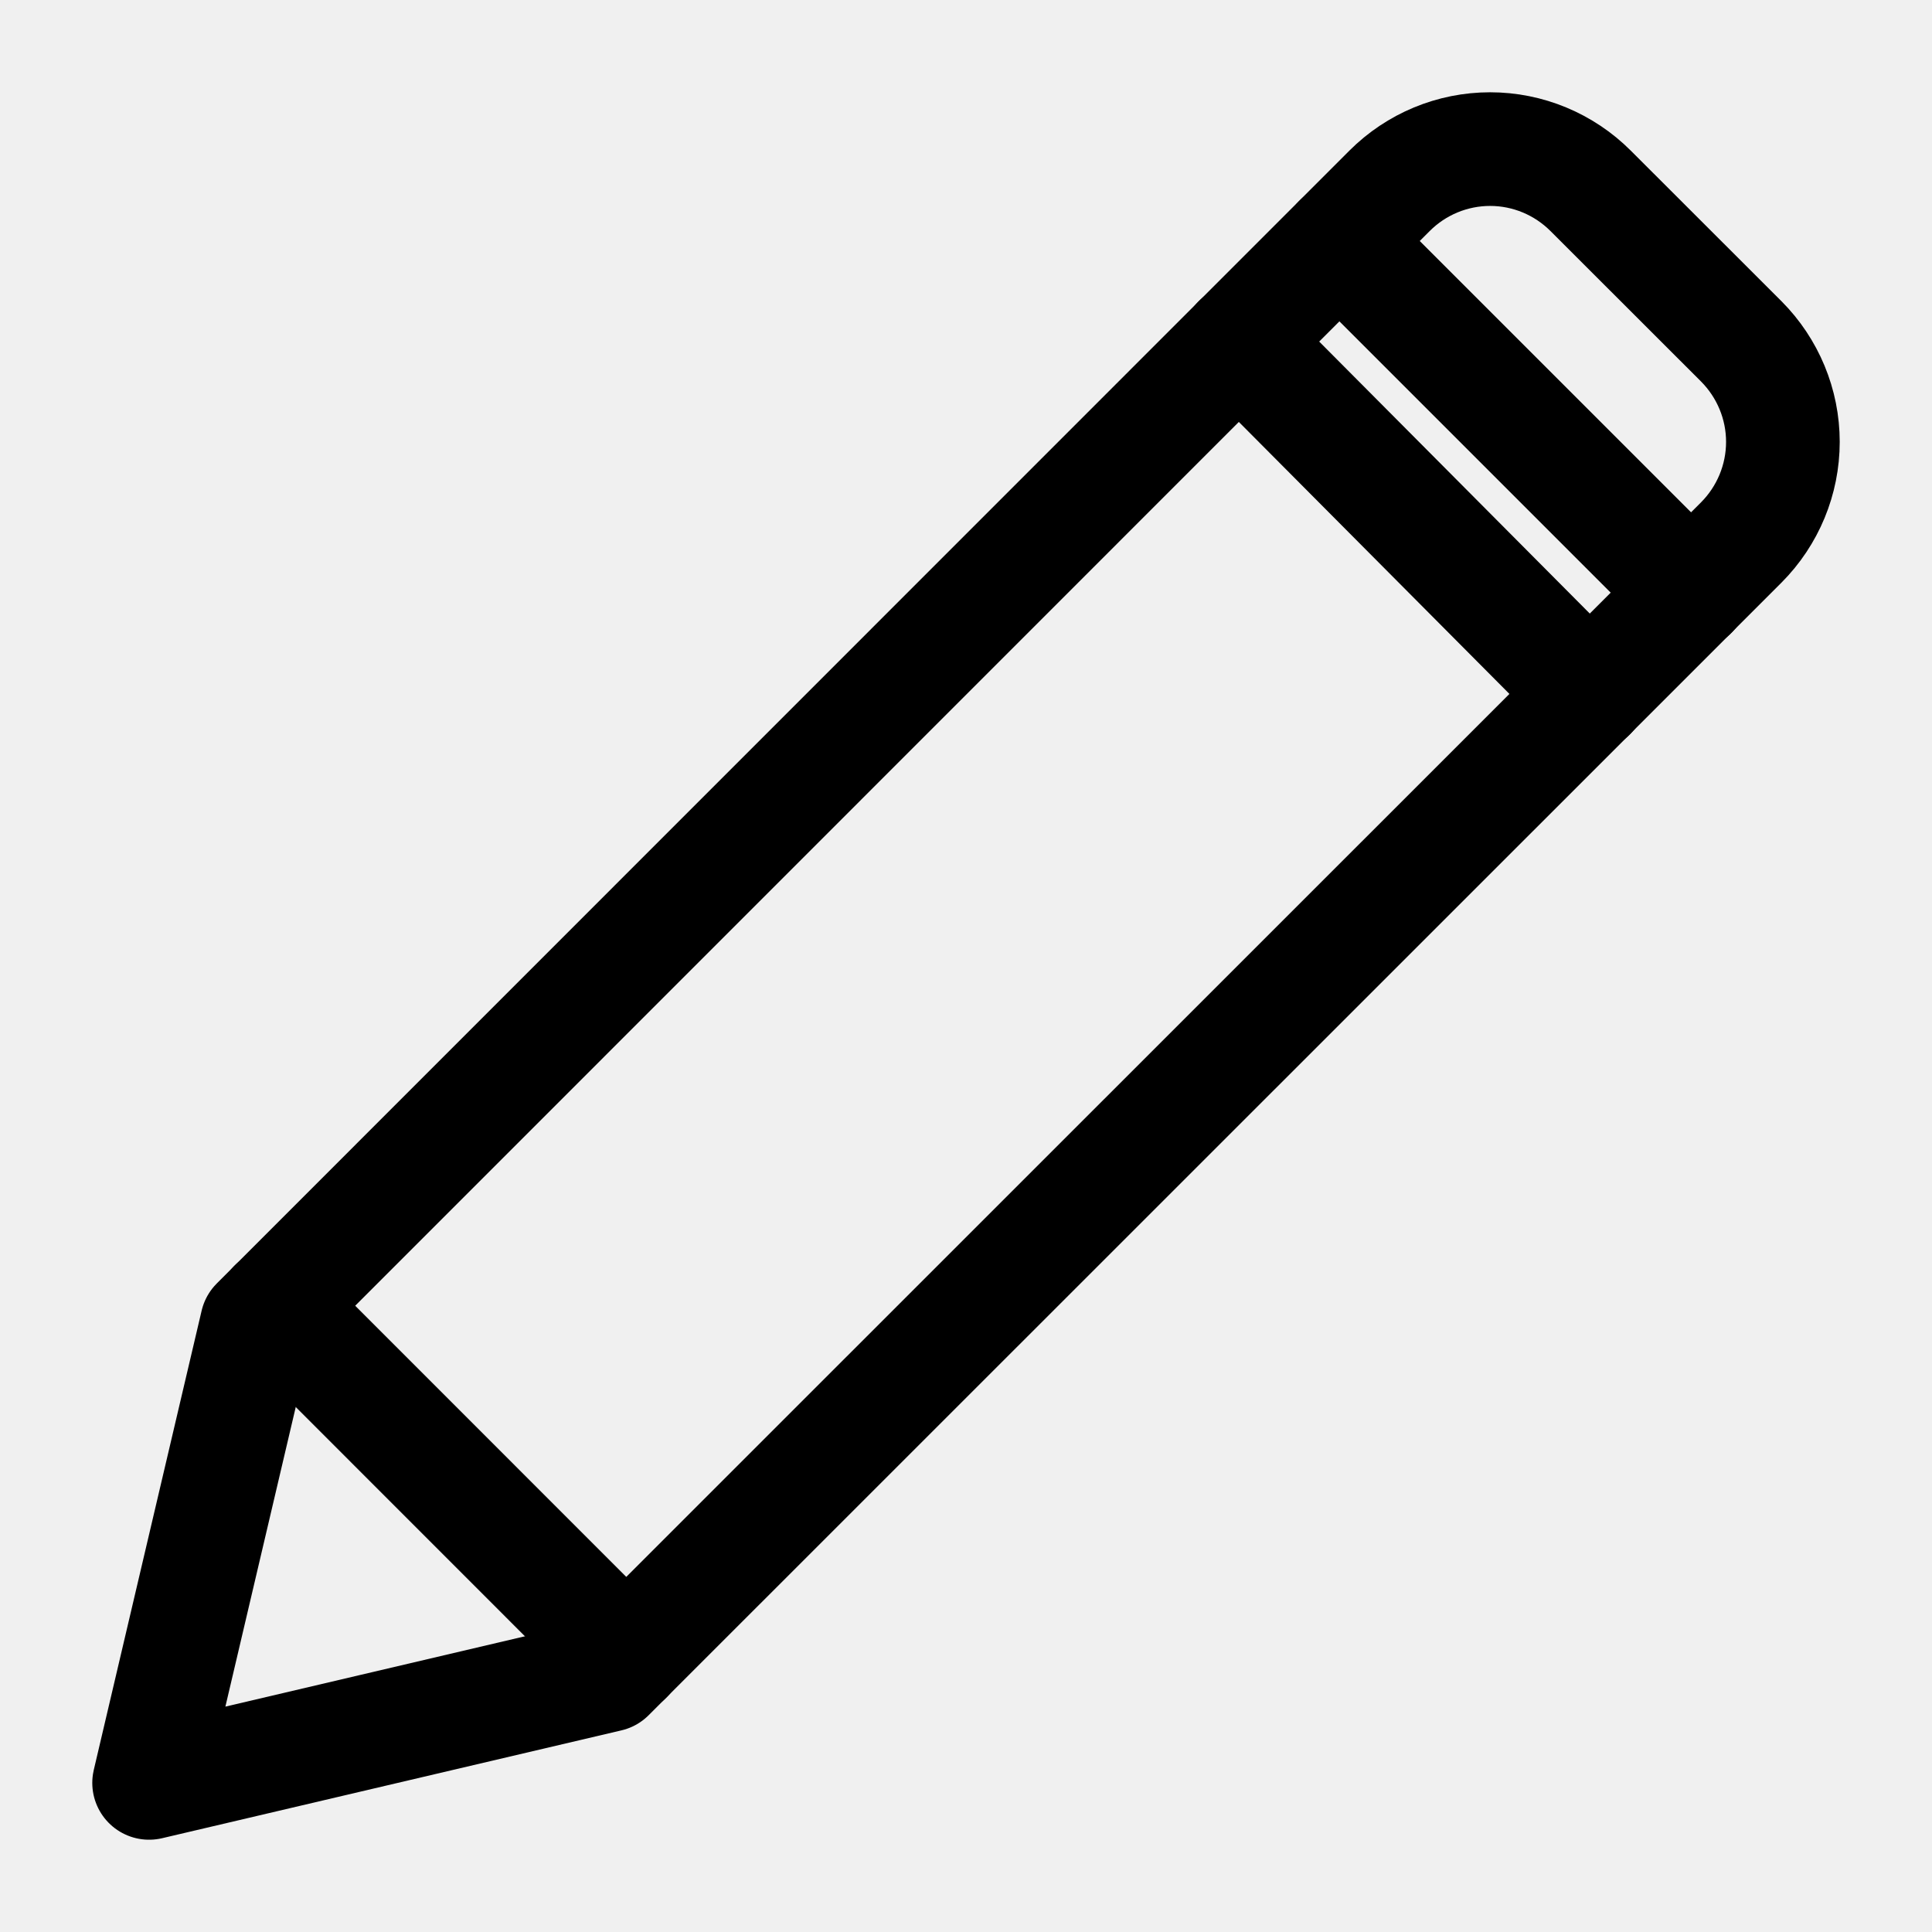
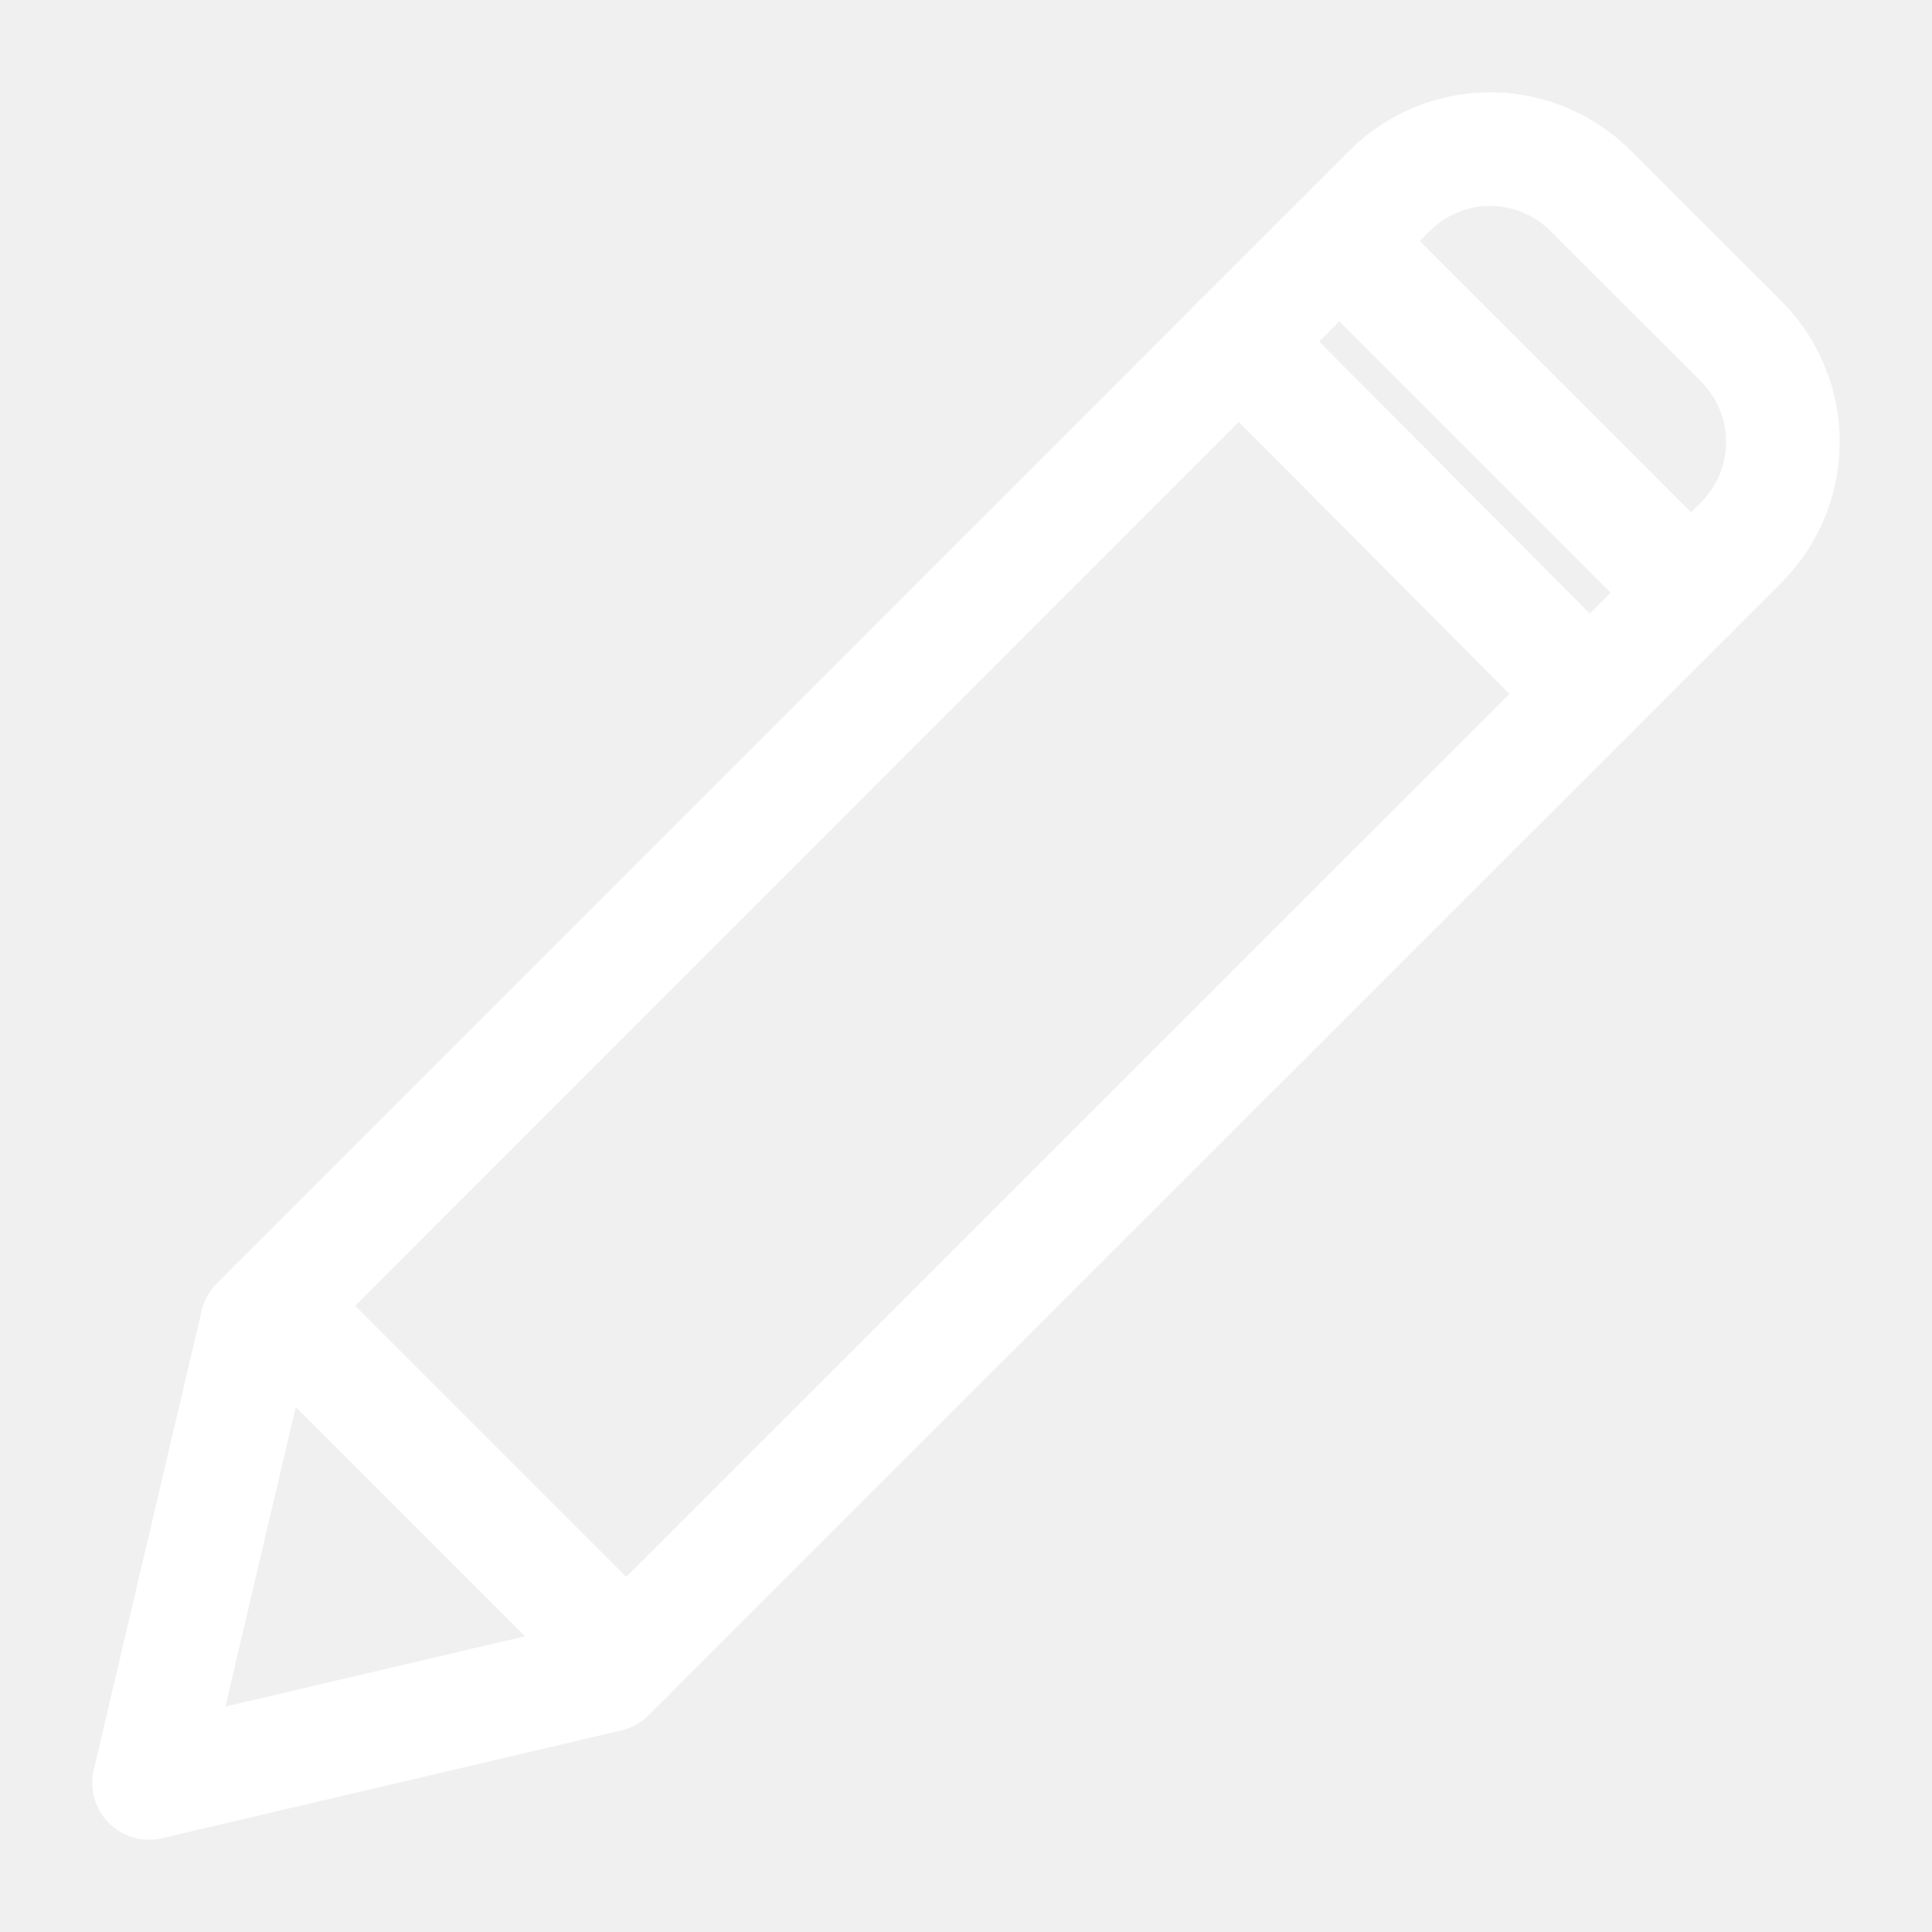
<svg xmlns="http://www.w3.org/2000/svg" width="17" height="17" viewBox="0 0 17 17" fill="none">
-   <path fill-rule="evenodd" clip-rule="evenodd" d="M5.354 14.739L1.312 15.688L2.261 11.647L12.227 1.679C12.462 1.444 12.78 1.312 13.112 1.312C13.443 1.312 13.761 1.444 13.996 1.679L15.322 3.004C15.556 3.239 15.688 3.557 15.688 3.888C15.688 4.22 15.556 4.538 15.322 4.773L5.354 14.739Z" stroke="black" stroke-linecap="round" stroke-linejoin="round" />
-   <path d="M14.881 5.216L11.786 2.121" stroke="black" stroke-linecap="round" stroke-linejoin="round" />
-   <path d="M13.989 6.108L10.901 3.004" stroke="black" stroke-linecap="round" stroke-linejoin="round" />
-   <path d="M5.511 14.583L2.418 11.489" stroke="black" stroke-linecap="round" stroke-linejoin="round" />
+   <path fill-rule="evenodd" clip-rule="evenodd" d="M5.354 14.739L1.312 15.688L2.261 11.647L12.227 1.679C12.462 1.444 12.78 1.312 13.112 1.312C13.443 1.312 13.761 1.444 13.996 1.679L15.322 3.004C15.556 3.239 15.688 3.557 15.688 3.888C15.688 4.22 15.556 4.538 15.322 4.773L5.354 14.739Z" stroke="#FFF" stroke-linecap="round" stroke-linejoin="round" />
+   <path d="M14.881 5.216L11.786 2.121" stroke="#FFF" stroke-linecap="round" stroke-linejoin="round" />
+   <path d="M13.989 6.108L10.901 3.004" stroke="#FFF" stroke-linecap="round" stroke-linejoin="round" />
+   <path d="M5.511 14.583L2.418 11.489" stroke="#FFF" stroke-linecap="round" stroke-linejoin="round" />
</svg>
